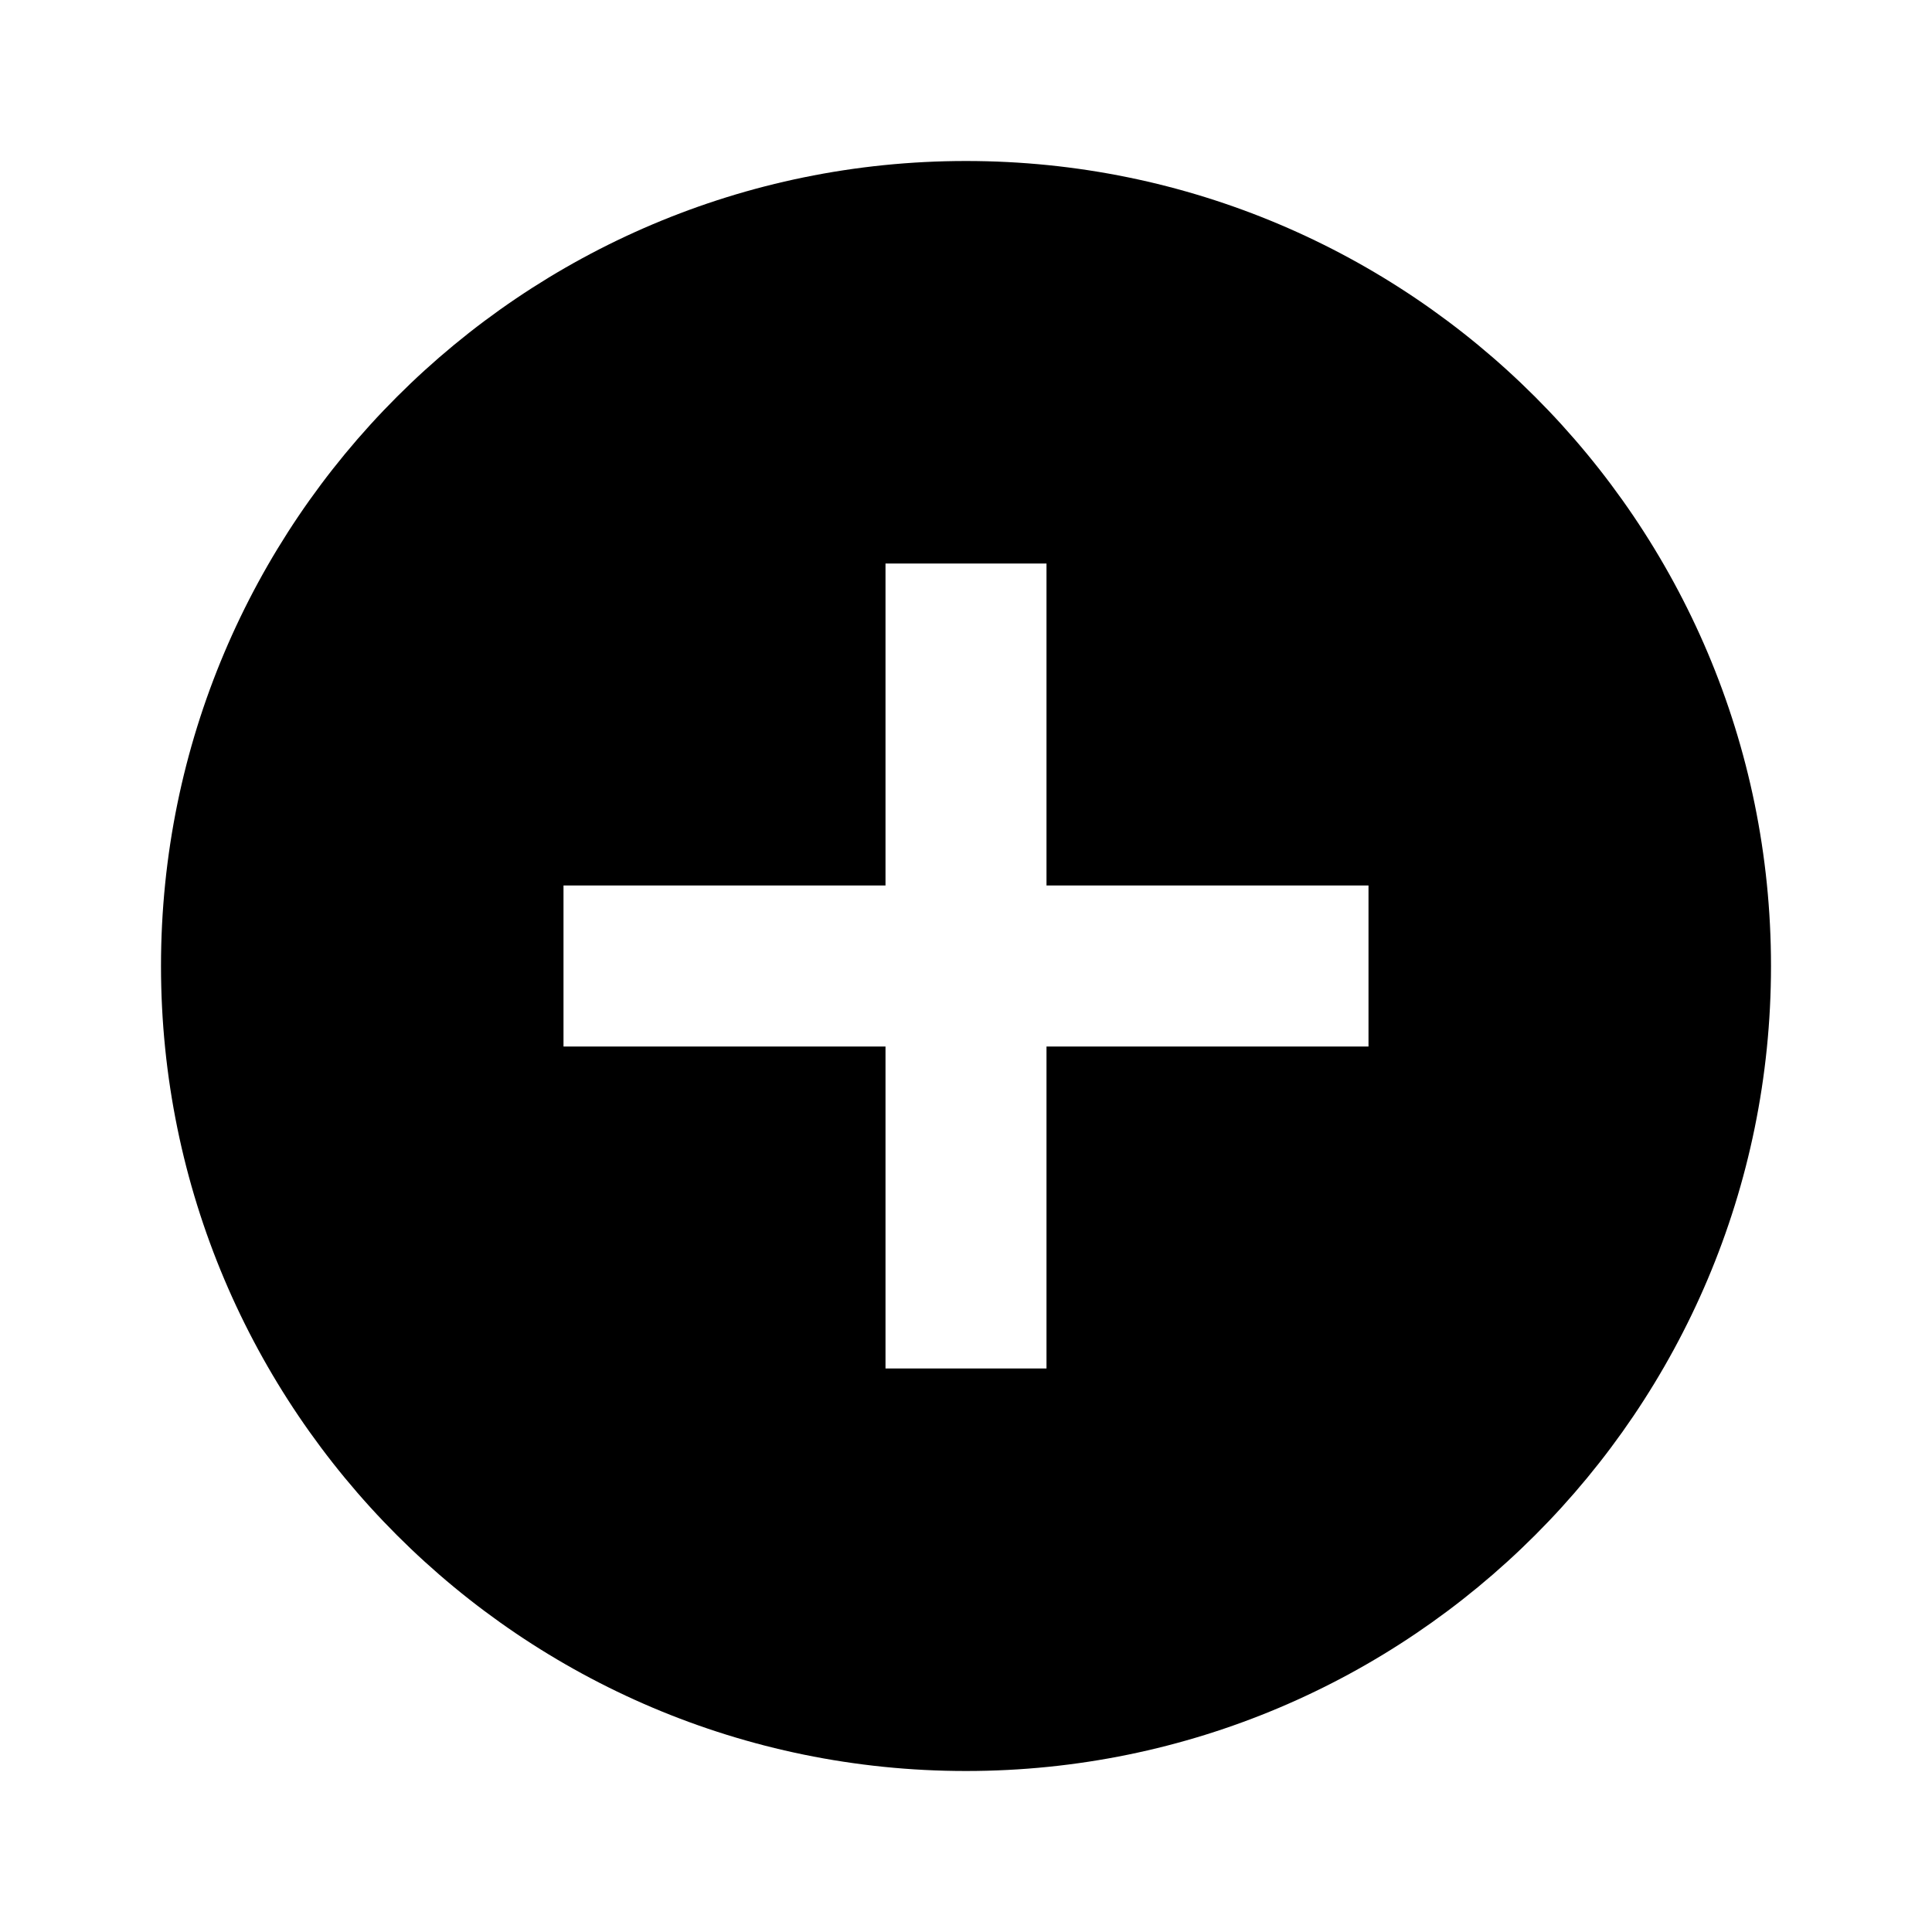
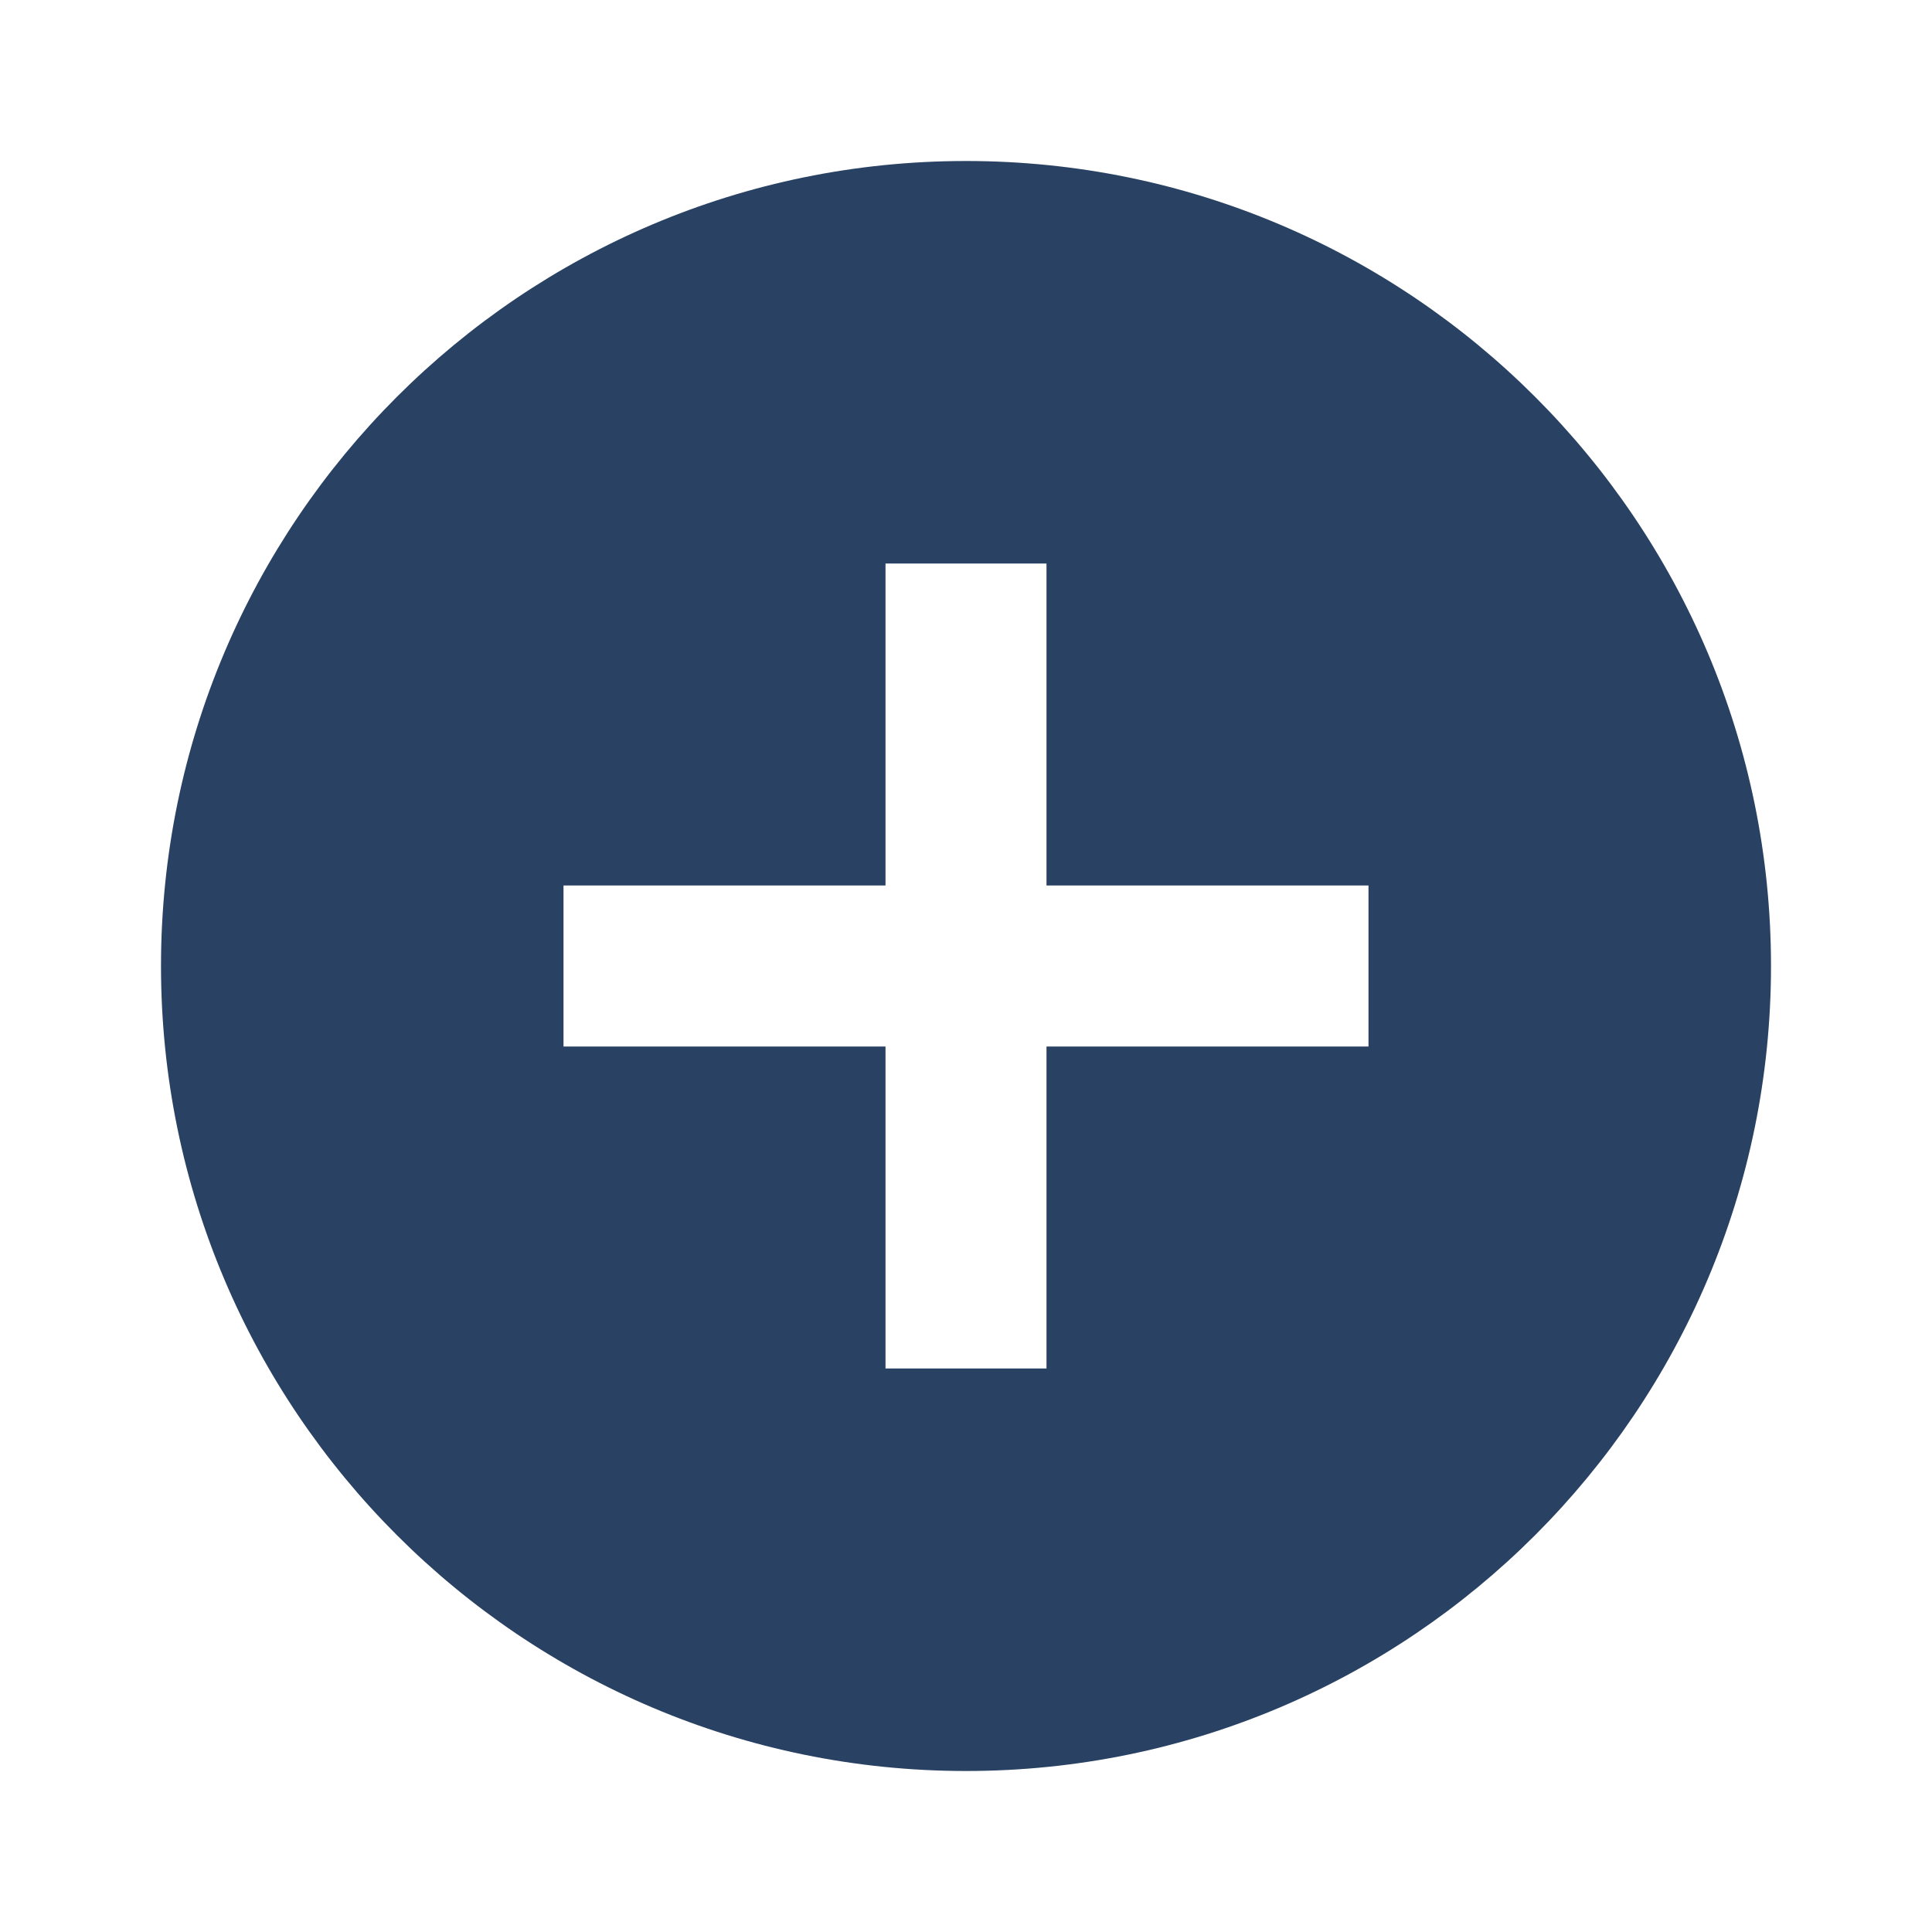
<svg xmlns="http://www.w3.org/2000/svg" width="24" height="24" viewBox="0 0 24 24">
  <path d="M0 0h24v24H0z" fill="none" />
-   <path d="M12 2C6.48 2 2 6.48 2 12s4.48 10 10 10 10-4.48 10-10S17.52 2 12 2zm5 11h-4v4h-2v-4H7v-2h4V7h2v4h4v2z" />
+   <path fill="#294163" d="M12 2C6.48 2 2 6.48 2 12s4.48 10 10 10 10-4.48 10-10S17.52 2 12 2zm5 11h-4v4h-2v-4H7v-2h4V7h2v4h4v2z" />
</svg>
